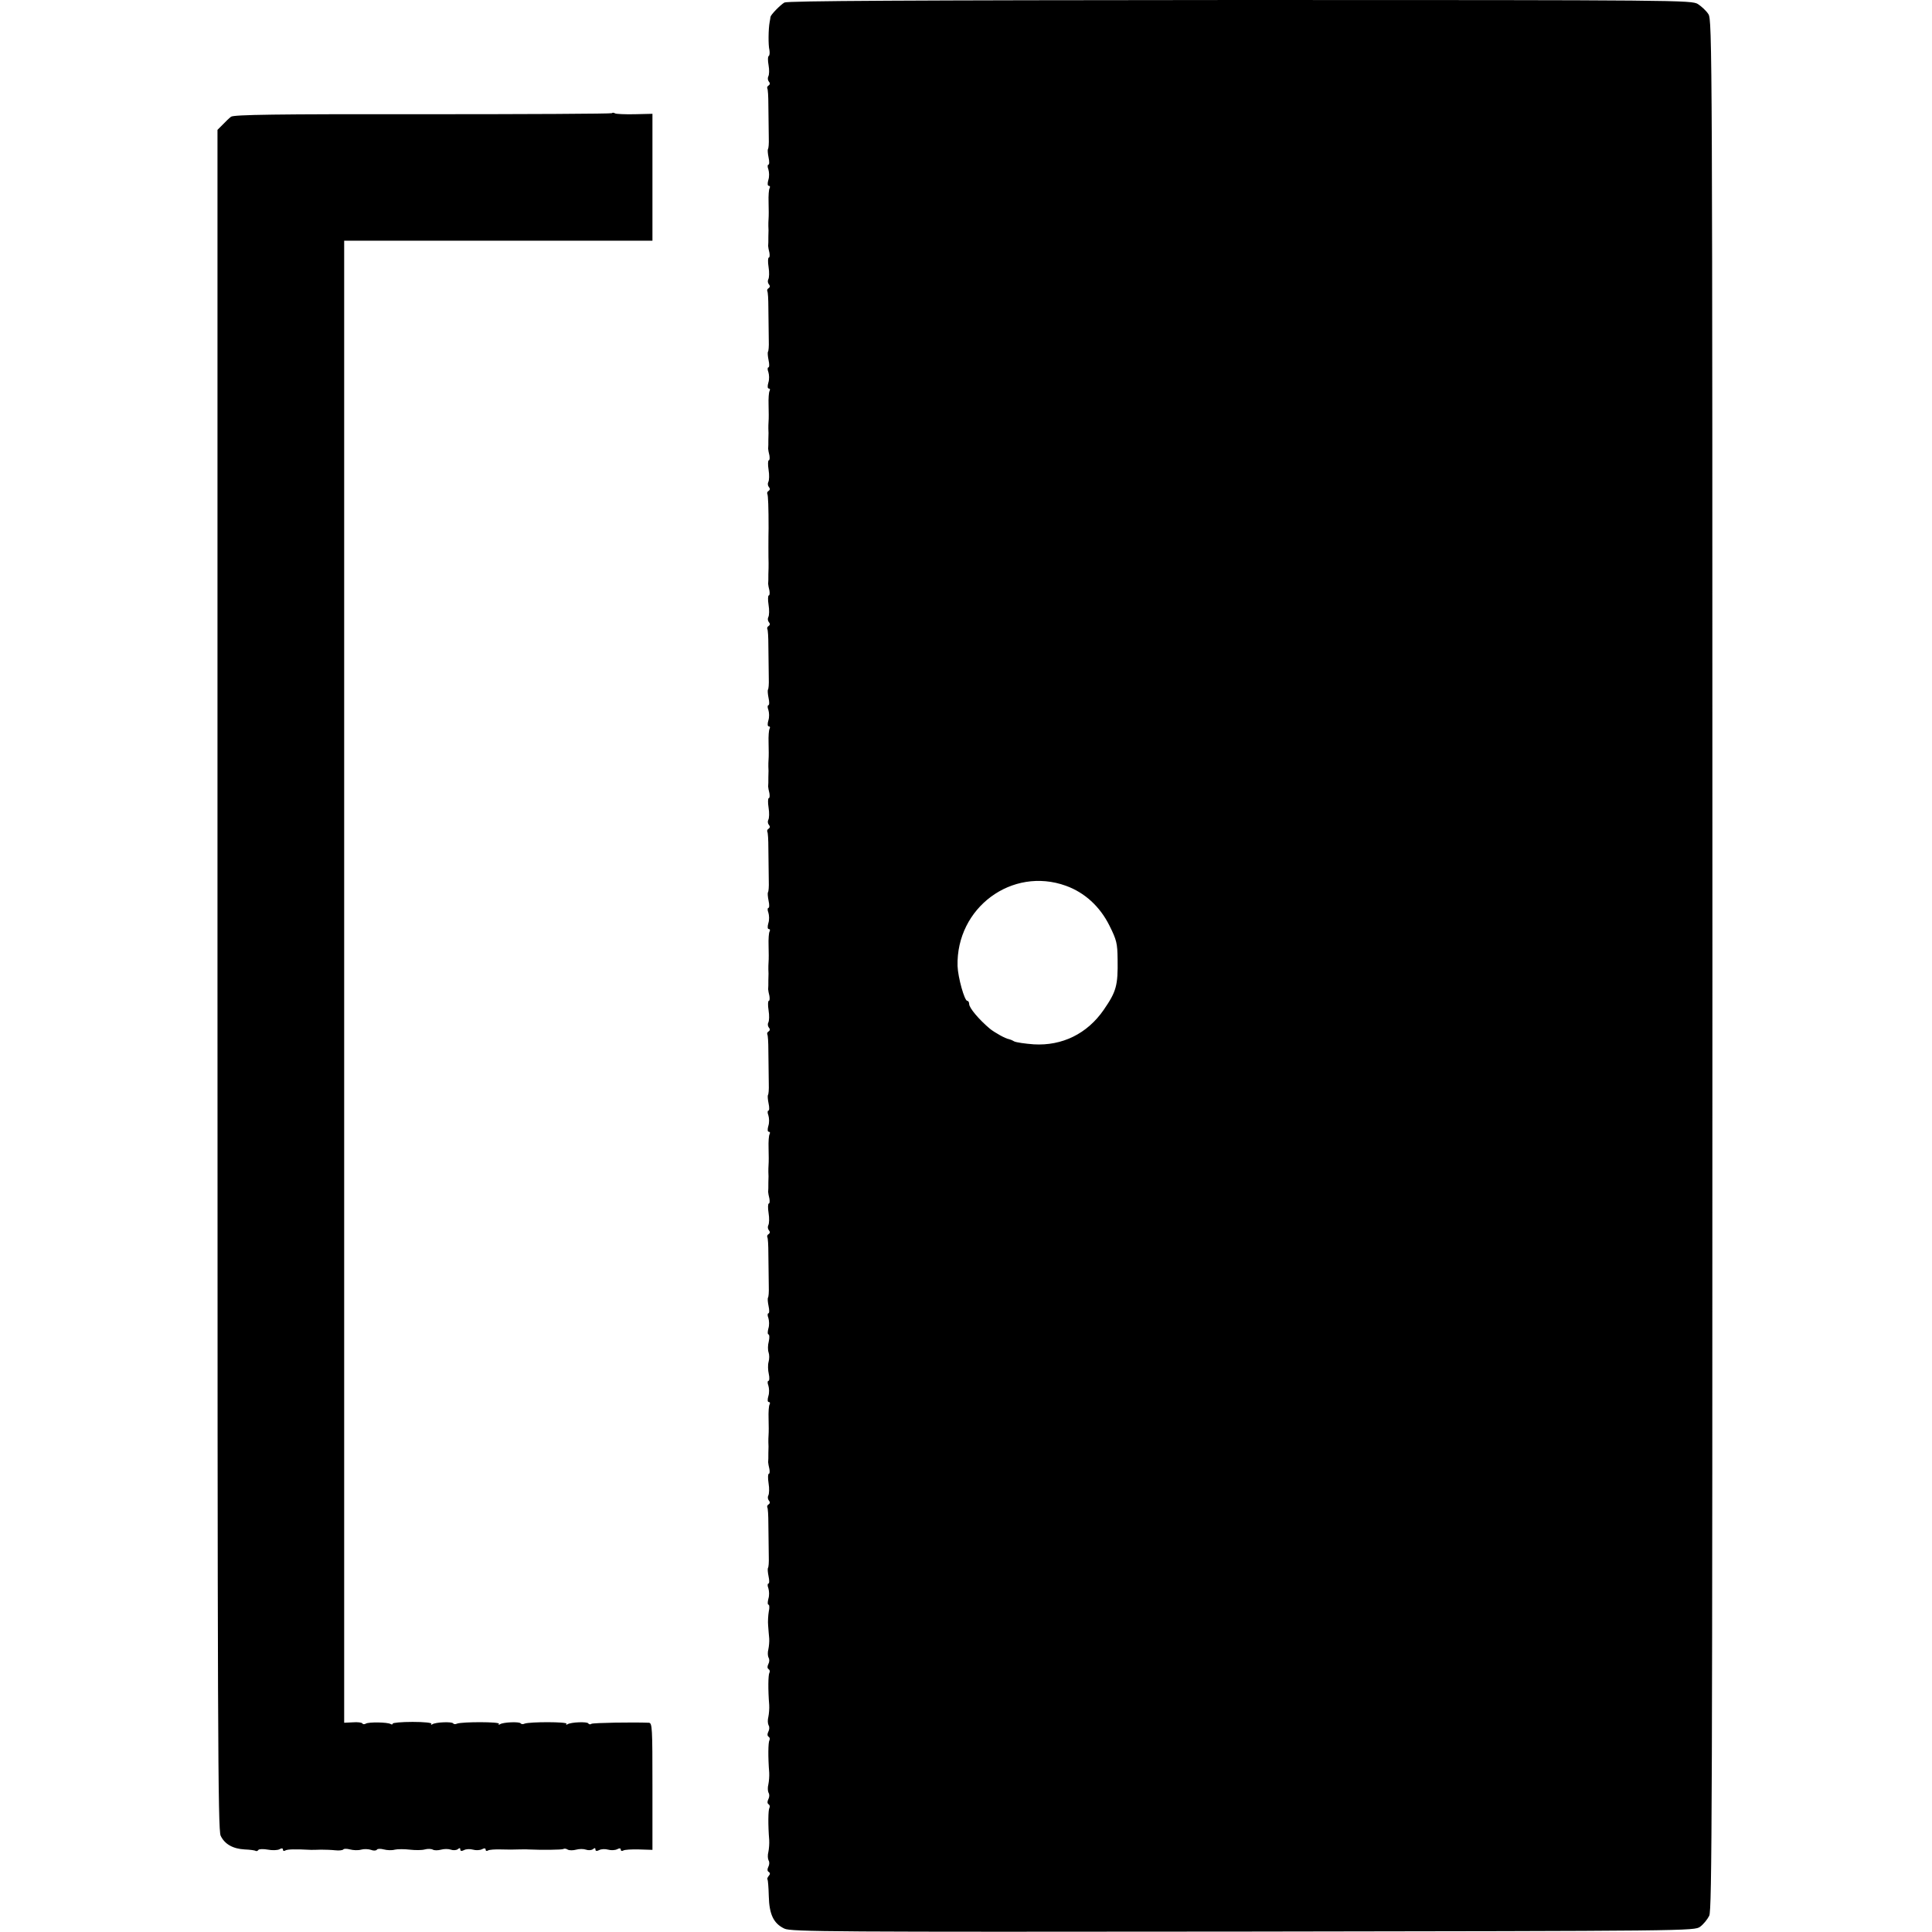
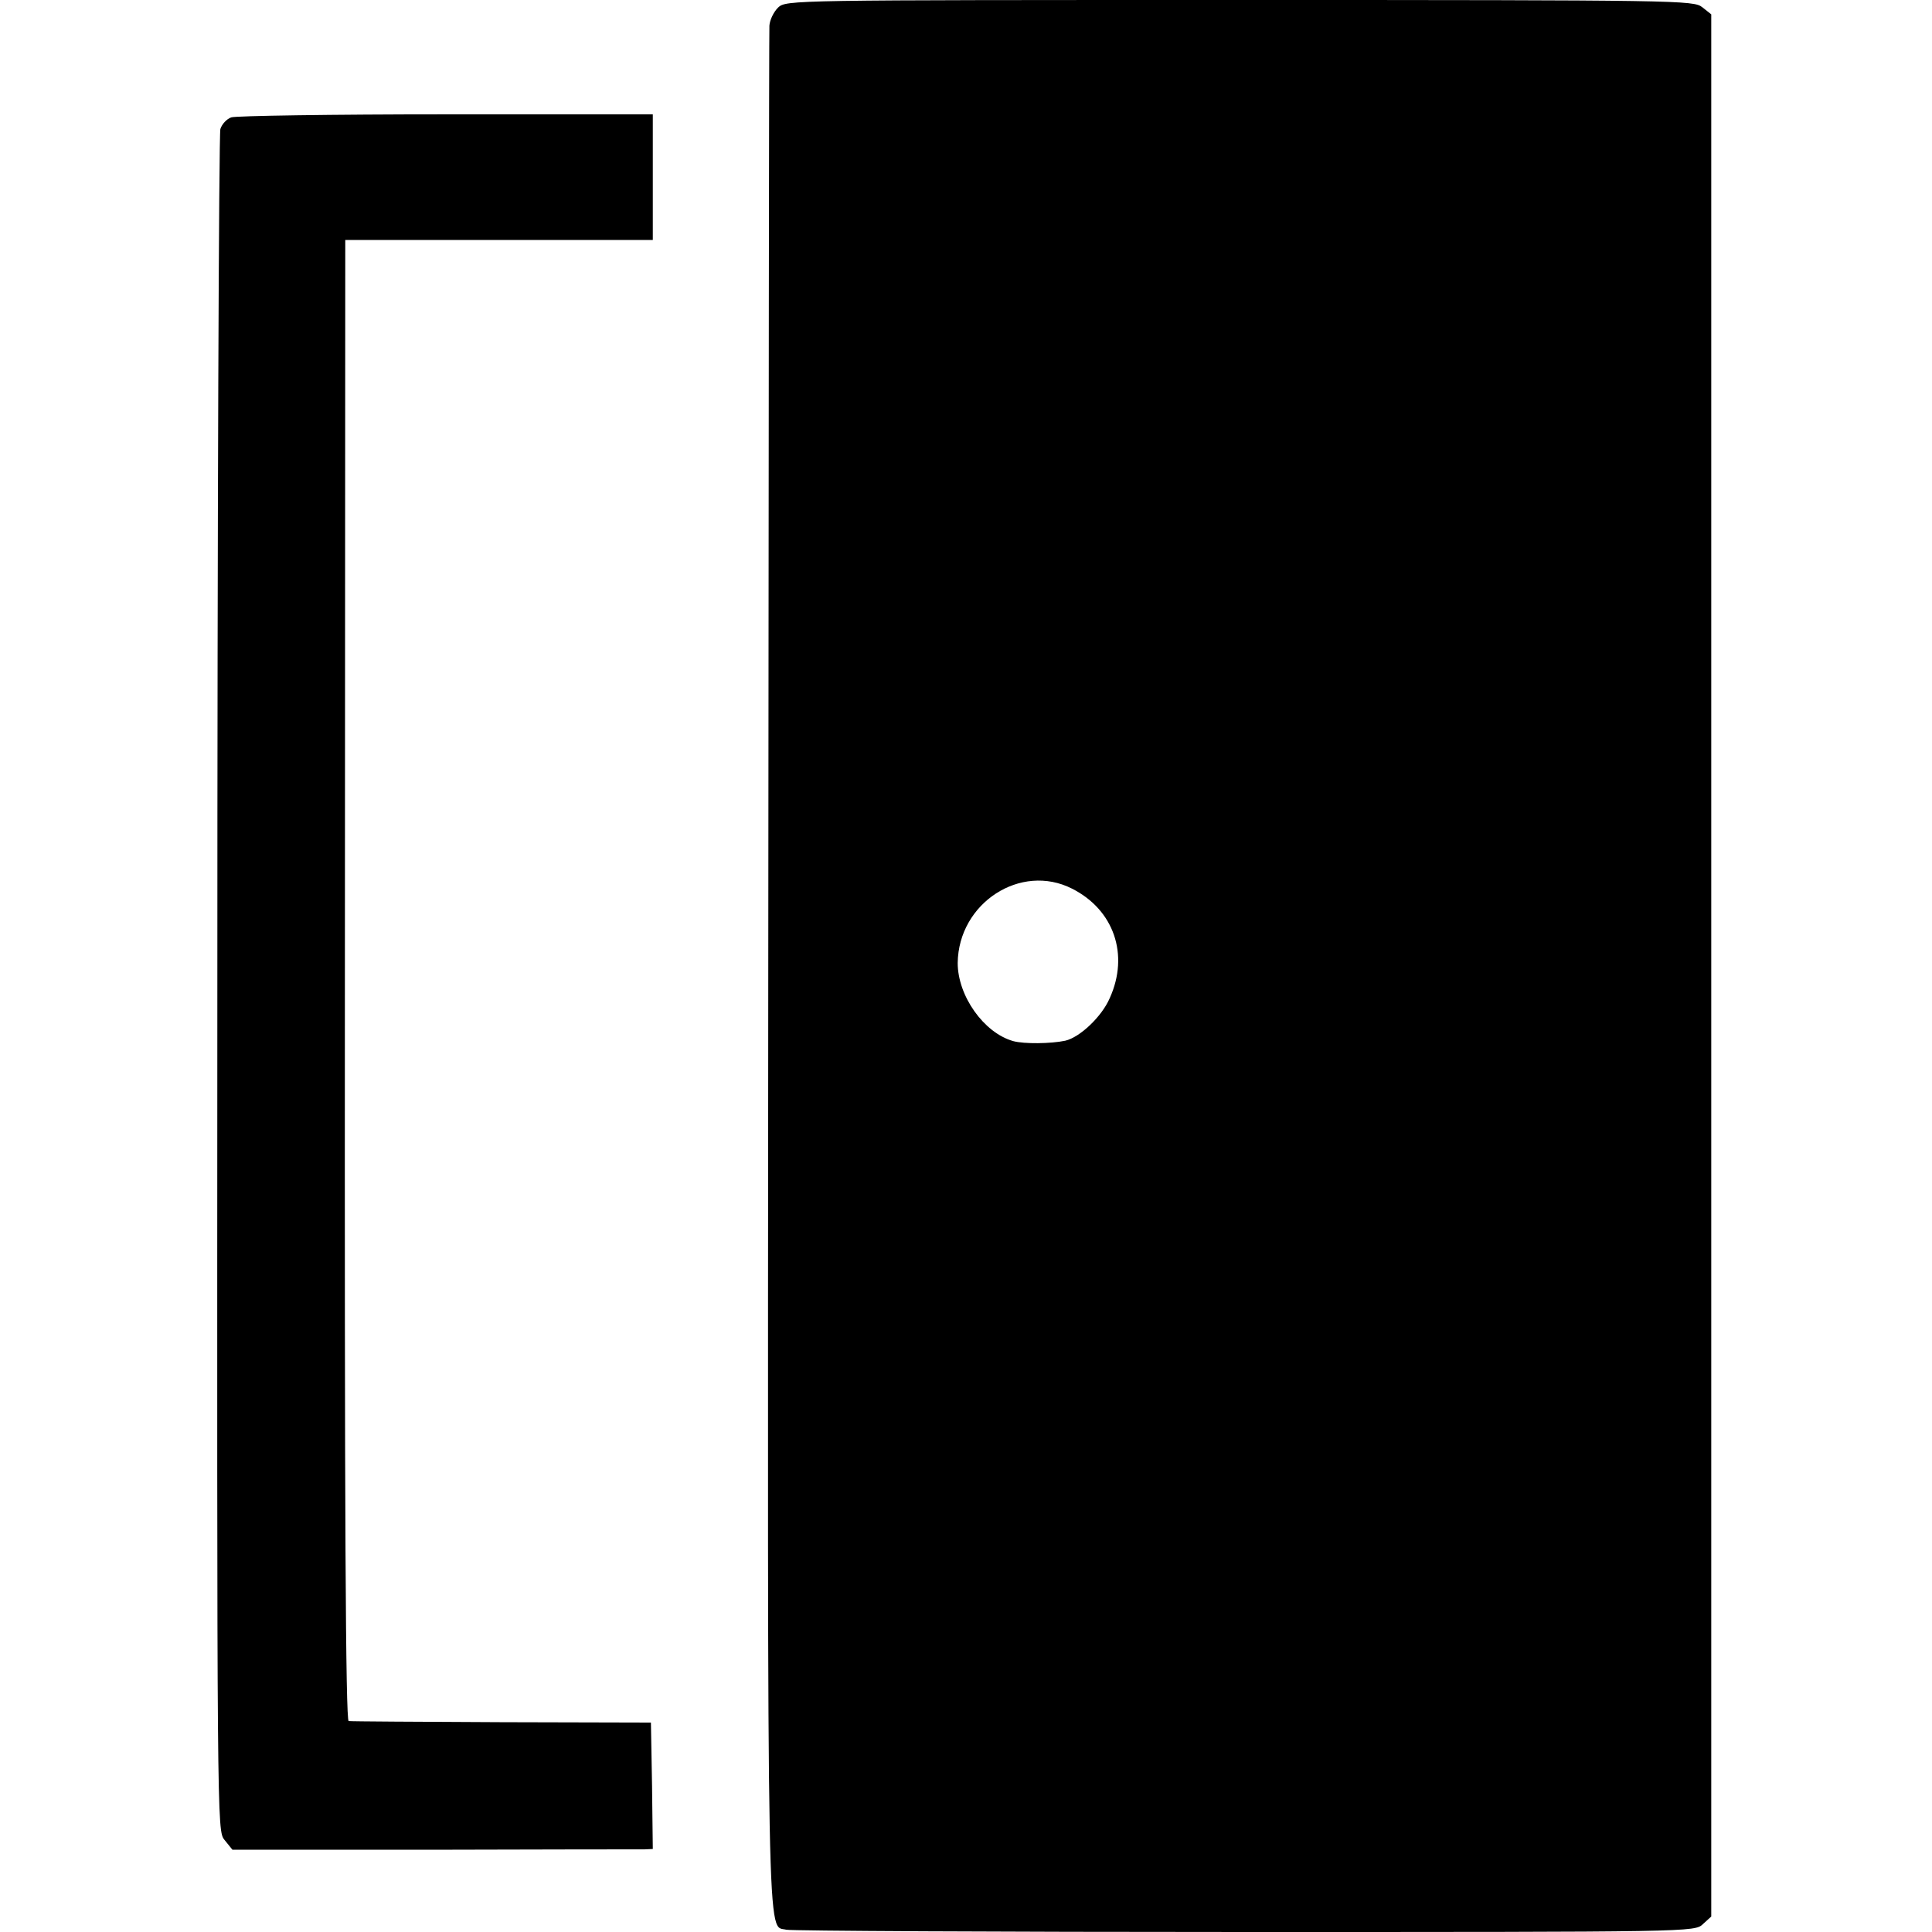
- <svg xmlns="http://www.w3.org/2000/svg" version="1.0" width="915pt" height="915pt" viewBox="0 0 915 915" preserveAspectRatio="xMidYMid meet">
-   <g transform="translate(0,915) scale(0.1,-0.1)" fill="#000000" stroke="none">
-     <path d="M3715 9138 c-19 -11 -64 -57 -66 -68 0 -3 -2 -14 -4 -25 -6 -32 -7 -108 -1 -132 2 -13 1 -25 -3 -28 -5 -2 -5 -22 -1 -44 4 -22 3 -45 -1 -52 -4 -8 -3 -19 2 -25 7 -8 6 -14 -1 -19 -6 -3 -8 -10 -6 -14 3 -4 5 -39 5 -77 1 -100 1 -104 2 -157 1 -27 -1 -50 -4 -53 -2 -3 -1 -21 3 -40 4 -18 4 -34 -1 -34 -4 0 -5 -10 0 -22 4 -13 5 -35 0 -50 -5 -17 -4 -28 2 -28 6 0 7 -5 4 -11 -4 -6 -6 -36 -5 -67 1 -31 1 -66 0 -77 -1 -11 -1 -27 -1 -35 1 -8 1 -31 0 -50 0 -19 0 -39 -1 -45 0 -5 3 -20 6 -32 2 -13 1 -23 -3 -23 -4 0 -5 -20 -1 -45 4 -24 3 -50 -1 -57 -4 -7 -3 -18 2 -24 7 -8 6 -14 -1 -19 -6 -3 -8 -10 -6 -14 3 -4 5 -39 5 -77 1 -100 1 -104 2 -157 1 -27 -1 -50 -4 -53 -2 -3 -1 -21 3 -40 4 -18 4 -34 -1 -34 -4 0 -5 -10 0 -22 4 -13 5 -35 0 -50 -5 -17 -4 -28 2 -28 6 0 7 -5 4 -11 -4 -6 -6 -36 -5 -67 1 -31 1 -66 0 -77 -1 -11 -1 -27 -1 -35 1 -8 1 -31 0 -50 0 -19 0 -39 -1 -45 0 -5 3 -20 6 -32 2 -13 1 -23 -3 -23 -4 0 -5 -20 -1 -45 4 -24 3 -50 -1 -57 -4 -7 -3 -18 2 -24 7 -8 6 -14 -1 -19 -6 -3 -8 -10 -6 -14 4 -6 6 -65 6 -163 -1 -30 -1 -147 0 -165 0 -10 0 -34 -1 -53 0 -19 0 -39 -1 -45 0 -5 3 -20 6 -32 2 -13 1 -23 -3 -23 -4 0 -5 -20 -1 -45 4 -24 3 -50 -1 -57 -4 -7 -3 -18 2 -24 7 -8 6 -14 -1 -19 -6 -3 -8 -10 -6 -14 3 -4 5 -39 5 -77 1 -100 1 -104 2 -157 1 -27 -1 -50 -4 -53 -2 -3 -1 -21 3 -40 4 -18 4 -34 -1 -34 -4 0 -5 -10 0 -22 4 -13 5 -35 0 -50 -5 -17 -4 -28 2 -28 6 0 7 -5 4 -11 -4 -6 -6 -36 -5 -67 1 -31 1 -66 0 -77 -1 -11 -1 -27 -1 -35 1 -8 1 -31 0 -50 0 -19 0 -39 -1 -45 0 -5 3 -20 6 -32 2 -13 1 -23 -3 -23 -4 0 -5 -20 -1 -45 4 -24 3 -50 -1 -57 -4 -7 -3 -18 2 -24 7 -8 6 -14 -1 -19 -6 -3 -8 -10 -6 -14 3 -4 5 -39 5 -77 1 -100 1 -104 2 -157 1 -27 -1 -50 -4 -53 -2 -3 -1 -21 3 -40 4 -18 4 -34 -1 -34 -4 0 -5 -10 0 -22 4 -13 5 -35 0 -50 -5 -17 -4 -28 2 -28 6 0 7 -5 4 -11 -4 -6 -6 -36 -5 -67 1 -31 1 -66 0 -77 -1 -11 -1 -27 -1 -35 1 -8 1 -31 0 -50 0 -19 0 -39 -1 -45 0 -5 3 -20 6 -32 2 -13 1 -23 -3 -23 -4 0 -5 -20 -1 -45 4 -24 3 -50 -1 -57 -4 -7 -3 -18 2 -24 7 -8 6 -14 -1 -19 -6 -3 -8 -10 -6 -14 3 -4 5 -39 5 -77 1 -100 1 -104 2 -157 1 -27 -1 -50 -4 -53 -2 -3 -1 -21 3 -40 4 -18 4 -34 -1 -34 -4 0 -5 -10 0 -22 4 -13 5 -35 0 -50 -5 -17 -4 -28 2 -28 6 0 7 -5 4 -11 -4 -6 -6 -36 -5 -67 1 -31 1 -66 0 -77 -1 -11 -1 -27 -1 -35 1 -8 1 -31 0 -50 0 -19 0 -39 -1 -45 0 -5 3 -20 6 -32 2 -13 1 -23 -3 -23 -4 0 -5 -20 -1 -45 4 -24 3 -50 -1 -57 -4 -7 -3 -18 2 -24 7 -8 6 -14 -1 -19 -6 -3 -8 -10 -6 -14 3 -4 5 -39 5 -77 1 -100 1 -104 2 -157 1 -27 -1 -50 -4 -53 -2 -3 -1 -21 3 -40 4 -18 4 -34 -1 -34 -4 0 -5 -10 0 -22 4 -13 5 -35 0 -50 -4 -16 -4 -28 1 -28 4 0 5 -15 1 -33 -5 -18 -5 -41 -1 -52 4 -11 4 -31 0 -45 -4 -14 -3 -40 1 -57 4 -18 3 -33 -2 -33 -4 0 -5 -10 0 -22 4 -13 5 -35 0 -50 -5 -17 -4 -28 2 -28 6 0 7 -5 4 -11 -4 -6 -6 -36 -5 -67 1 -31 1 -66 0 -77 -1 -11 -1 -27 -1 -35 1 -8 1 -31 0 -50 0 -19 0 -39 -1 -45 0 -5 3 -20 6 -33 2 -12 1 -22 -3 -22 -4 0 -5 -20 -1 -45 4 -24 3 -50 -1 -57 -4 -7 -3 -18 2 -24 7 -8 6 -14 -1 -19 -6 -3 -8 -10 -6 -14 3 -4 5 -39 5 -77 1 -100 1 -104 2 -157 1 -27 -1 -50 -4 -53 -2 -3 -1 -21 3 -40 4 -18 4 -34 -1 -34 -4 0 -5 -10 0 -22 4 -13 5 -35 0 -50 -4 -16 -4 -28 1 -28 4 0 5 -15 1 -32 -3 -18 -5 -49 -3 -68 1 -19 4 -46 5 -60 1 -14 -1 -37 -4 -51 -4 -15 -3 -32 1 -40 5 -7 4 -21 -1 -30 -6 -12 -5 -20 1 -24 6 -4 7 -11 4 -17 -6 -10 -7 -80 -1 -153 1 -16 -1 -42 -4 -56 -4 -15 -3 -32 1 -40 5 -7 4 -21 -1 -30 -6 -12 -5 -20 1 -24 6 -4 7 -11 4 -17 -6 -10 -7 -80 -1 -153 1 -16 -1 -42 -4 -56 -4 -15 -3 -32 1 -40 5 -7 4 -21 -1 -30 -6 -12 -5 -20 1 -24 6 -4 7 -11 4 -17 -6 -10 -7 -80 -1 -153 1 -16 -1 -42 -4 -56 -4 -15 -3 -32 1 -40 5 -7 4 -21 -1 -30 -6 -12 -5 -20 1 -24 8 -5 8 -11 1 -19 -6 -7 -9 -15 -6 -17 2 -3 5 -38 6 -79 2 -87 23 -130 74 -154 30 -15 229 -16 2172 -14 2120 3 2138 3 2165 23 15 11 34 34 43 52 13 28 15 505 15 4505 0 4352 -1 4474 -19 4501 -10 16 -33 37 -50 48 -30 18 -84 19 -2169 19 -1583 -1 -2142 -4 -2157 -12z m1333 -4183 c89 -32 161 -98 206 -188 35 -70 38 -85 39 -160 2 -125 -6 -153 -66 -240 -78 -113 -197 -171 -331 -163 -41 3 -83 9 -93 14 -10 6 -21 10 -26 11 -13 1 -67 31 -89 49 -50 42 -98 98 -98 117 0 8 -4 15 -9 15 -13 0 -44 110 -46 165 -7 276 258 472 513 380z" />
-     <path d="M2898 8614 c-3 -3 -407 -5 -897 -5 -692 1 -896 -2 -907 -12 -8 -6 -26 -23 -39 -37 l-25 -25 0 -4023 c0 -3575 2 -4028 15 -4056 19 -40 58 -62 114 -65 25 -1 48 -4 52 -7 4 -2 10 0 13 5 3 4 23 5 45 1 21 -4 46 -3 55 2 10 6 16 5 16 -2 0 -6 5 -8 11 -4 10 6 45 7 122 3 6 0 28 0 47 1 19 0 50 -1 68 -3 18 -2 35 0 38 4 2 4 17 4 32 0 15 -4 38 -5 52 -1 14 4 35 3 47 -1 12 -5 25 -4 28 1 3 5 18 5 33 1 15 -4 38 -5 52 -1 13 3 45 3 71 0 25 -3 57 -3 71 1 14 4 31 3 38 -1 7 -4 24 -4 39 0 14 4 35 4 46 0 11 -4 26 -3 33 2 8 7 12 7 12 -1 0 -8 6 -9 18 -3 9 5 28 6 42 2 14 -4 33 -3 43 2 11 6 17 5 17 -2 0 -6 5 -8 11 -4 6 4 34 6 63 5 28 -1 65 -1 81 0 17 0 37 1 45 0 66 -3 161 -2 168 2 4 3 14 2 21 -3 8 -4 25 -4 40 0 14 4 35 4 46 0 11 -4 26 -3 33 2 8 7 12 7 12 -1 0 -8 6 -9 18 -3 9 5 28 6 42 2 14 -4 33 -3 43 2 11 6 17 5 17 -2 0 -6 5 -8 12 -4 6 4 40 6 75 5 l63 -2 0 300 c0 280 -1 301 -17 302 -75 3 -263 0 -272 -5 -5 -4 -12 -3 -15 2 -5 9 -81 6 -98 -4 -6 -4 -9 -3 -5 2 6 10 -172 10 -198 1 -8 -4 -16 -3 -19 1 -5 9 -82 6 -98 -4 -6 -4 -9 -3 -5 2 6 10 -172 10 -198 1 -8 -4 -16 -3 -19 1 -5 9 -82 6 -98 -4 -6 -4 -9 -3 -5 2 3 5 -35 9 -89 9 -52 0 -94 -4 -94 -8 0 -5 -5 -5 -10 -2 -15 9 -104 10 -117 2 -7 -4 -14 -4 -17 1 -2 4 -23 7 -45 5 l-41 -2 0 3510 0 3509 730 0 730 0 0 301 0 300 -84 -2 c-46 -1 -88 1 -93 4 -6 4 -13 4 -15 1z" />
+ <svg xmlns="http://www.w3.org/2000/svg" version="1.0" width="512pt" height="512pt" viewBox="0 0 512 512" preserveAspectRatio="xMidYMid meet">
+   <g transform="translate(0,512) scale(0.1,-0.1)" fill="#000000" stroke="none">
+     <path d="M2062 5100 c-12 -12 -22 -33 -23 -48 -1 -15 -2 -1141 -3 -2502 -2 -2667 -4 -2530 48 -2544 12 -3 558 -6 1214 -6 1190 0 1193 0 1215 21 l22 20 0 2520 0 2521 -24 19 c-23 18 -57 19 -1225 19 -1196 0 -1202 0 -1224 -20z m779 -2335 c111 -56 152 -175 100 -290 -21 -49 -79 -104 -118 -113 -38 -8 -109 -9 -138 -1 -78 22 -147 120 -147 207 2 159 167 266 303 197z" />
+     <path d="M613 4809 c-12 -4 -25 -18 -29 -31 -4 -13 -8 -1032 -8 -2266 -1 -2242 -1 -2243 19 -2268 l21 -26 534 0 c294 1 545 1 558 1 l22 1 -2 167 -3 168 -395 1 c-217 1 -400 2 -406 3 -8 1 -11 546 -10 1963 l1 1962 408 0 407 0 0 166 0 167 -548 0 c-302 0 -558 -4 -569 -8z" />
  </g>
</svg>
